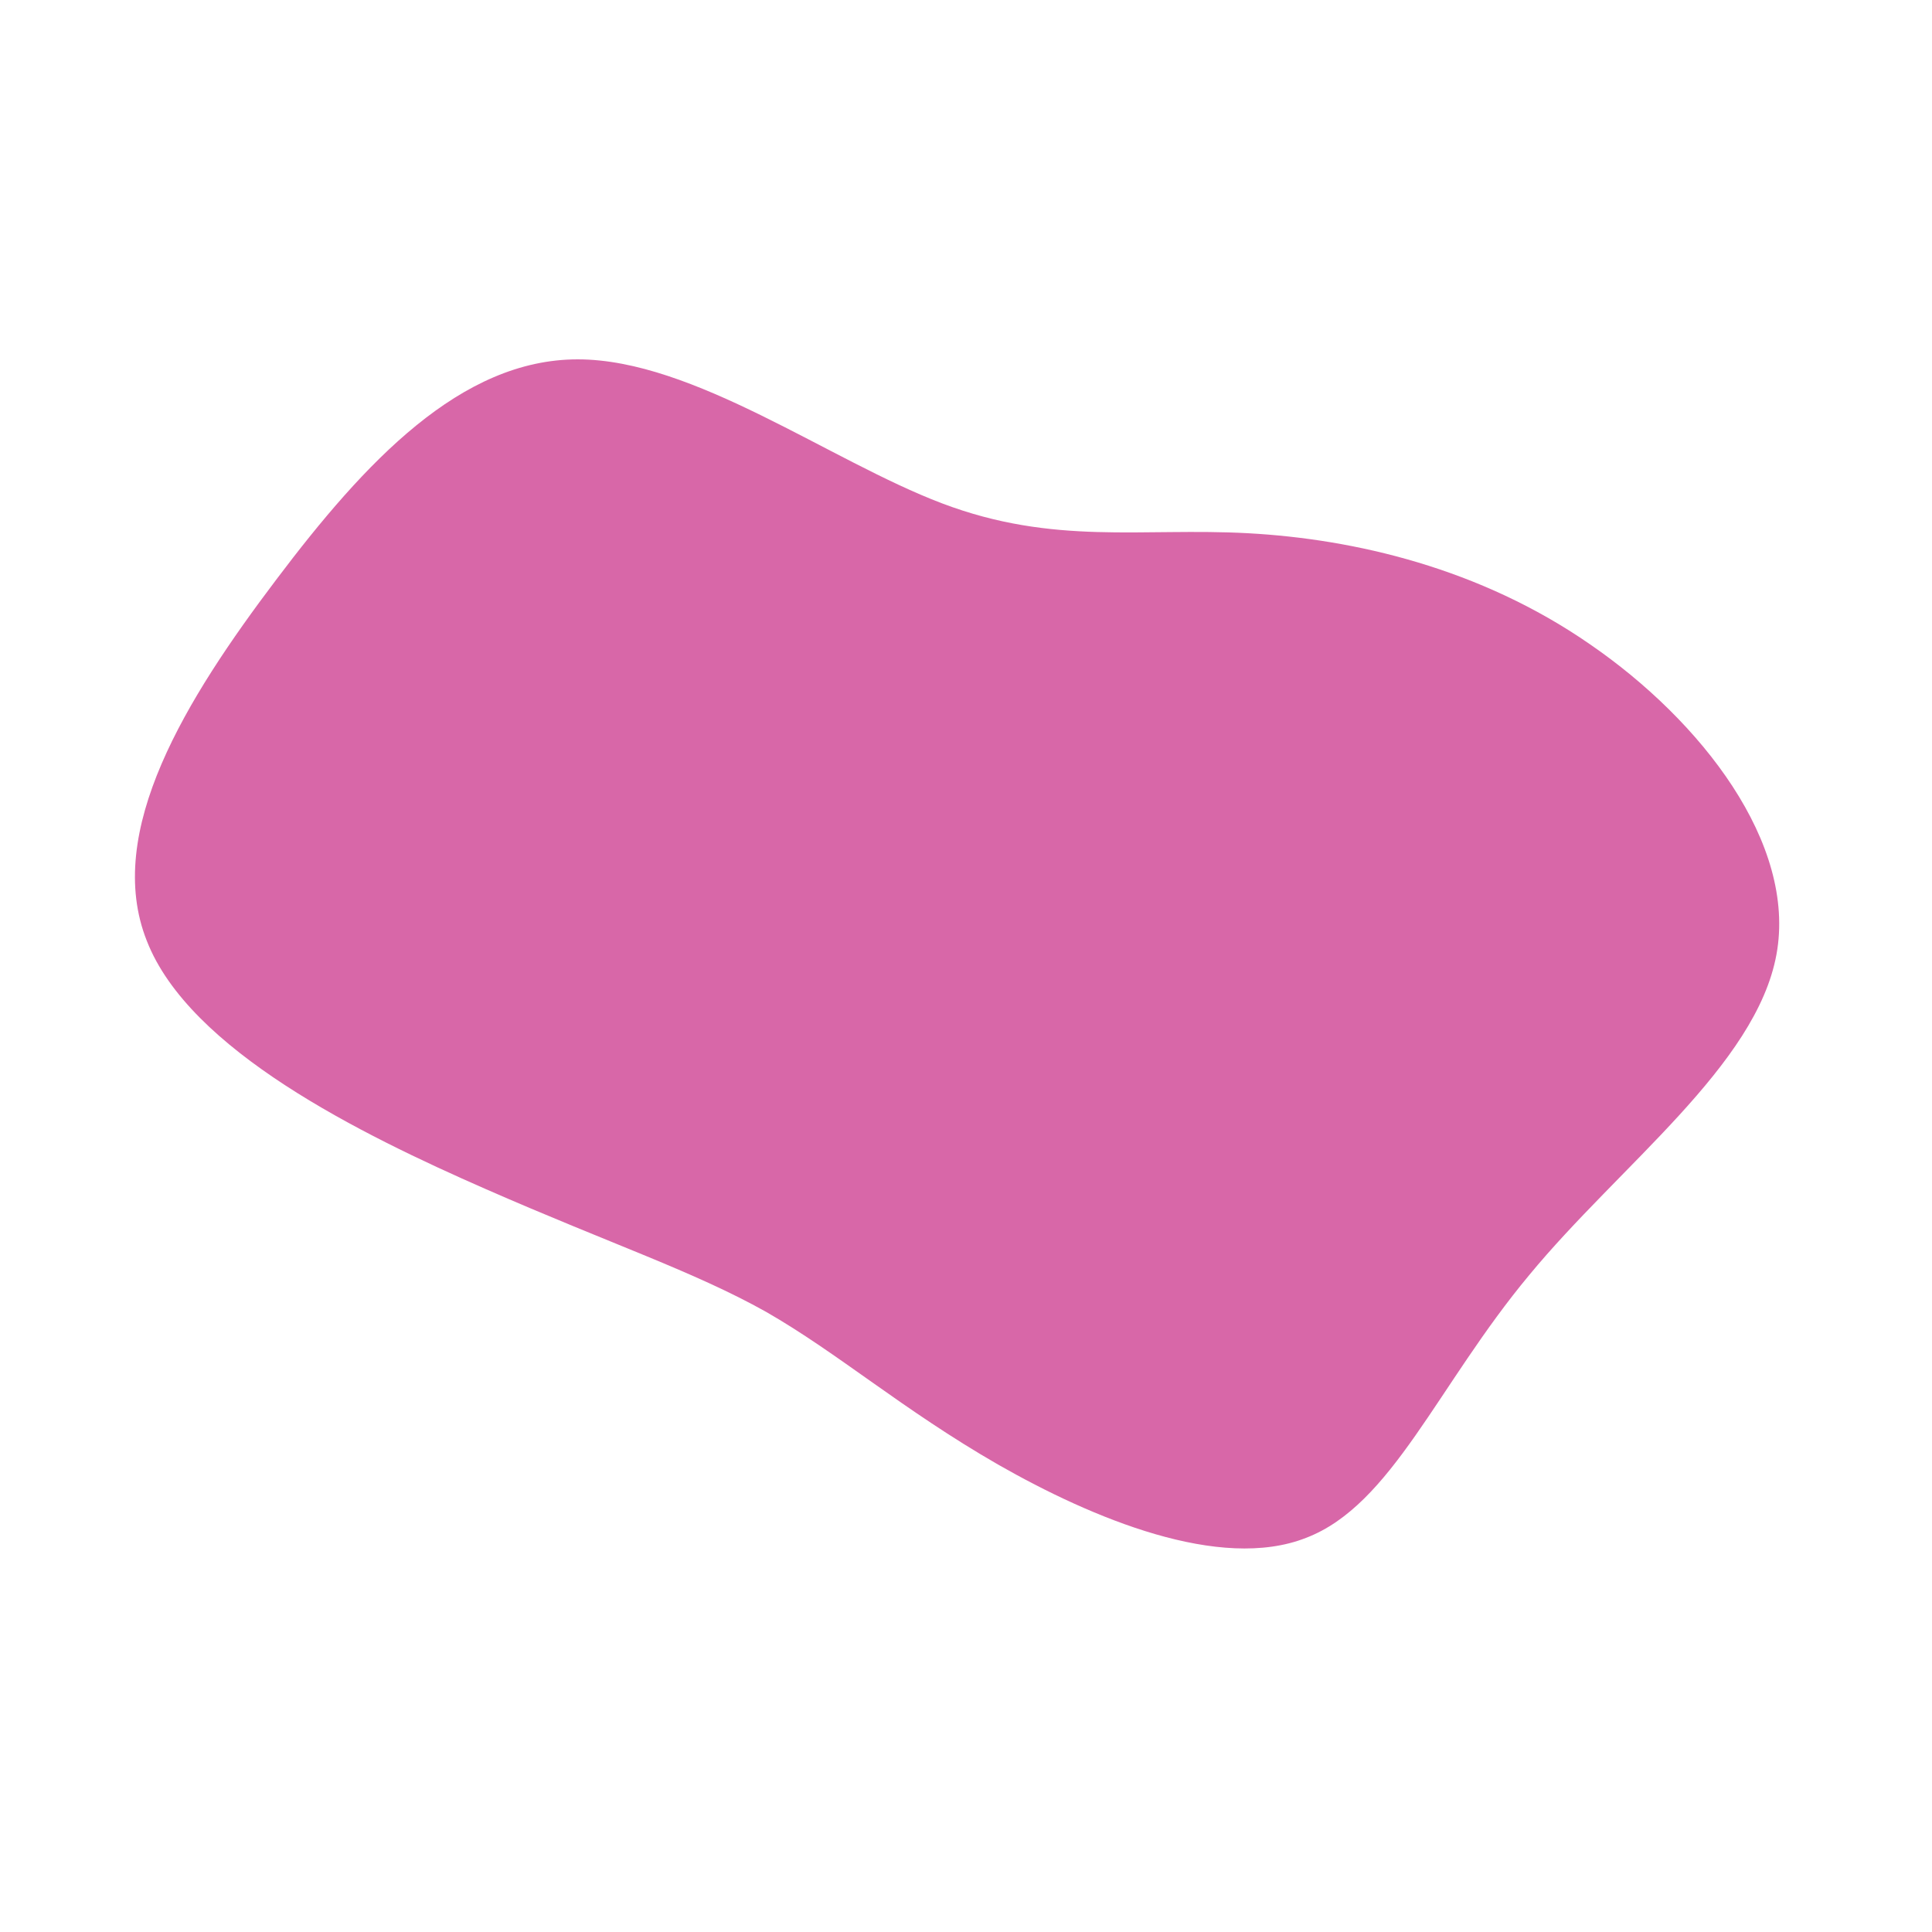
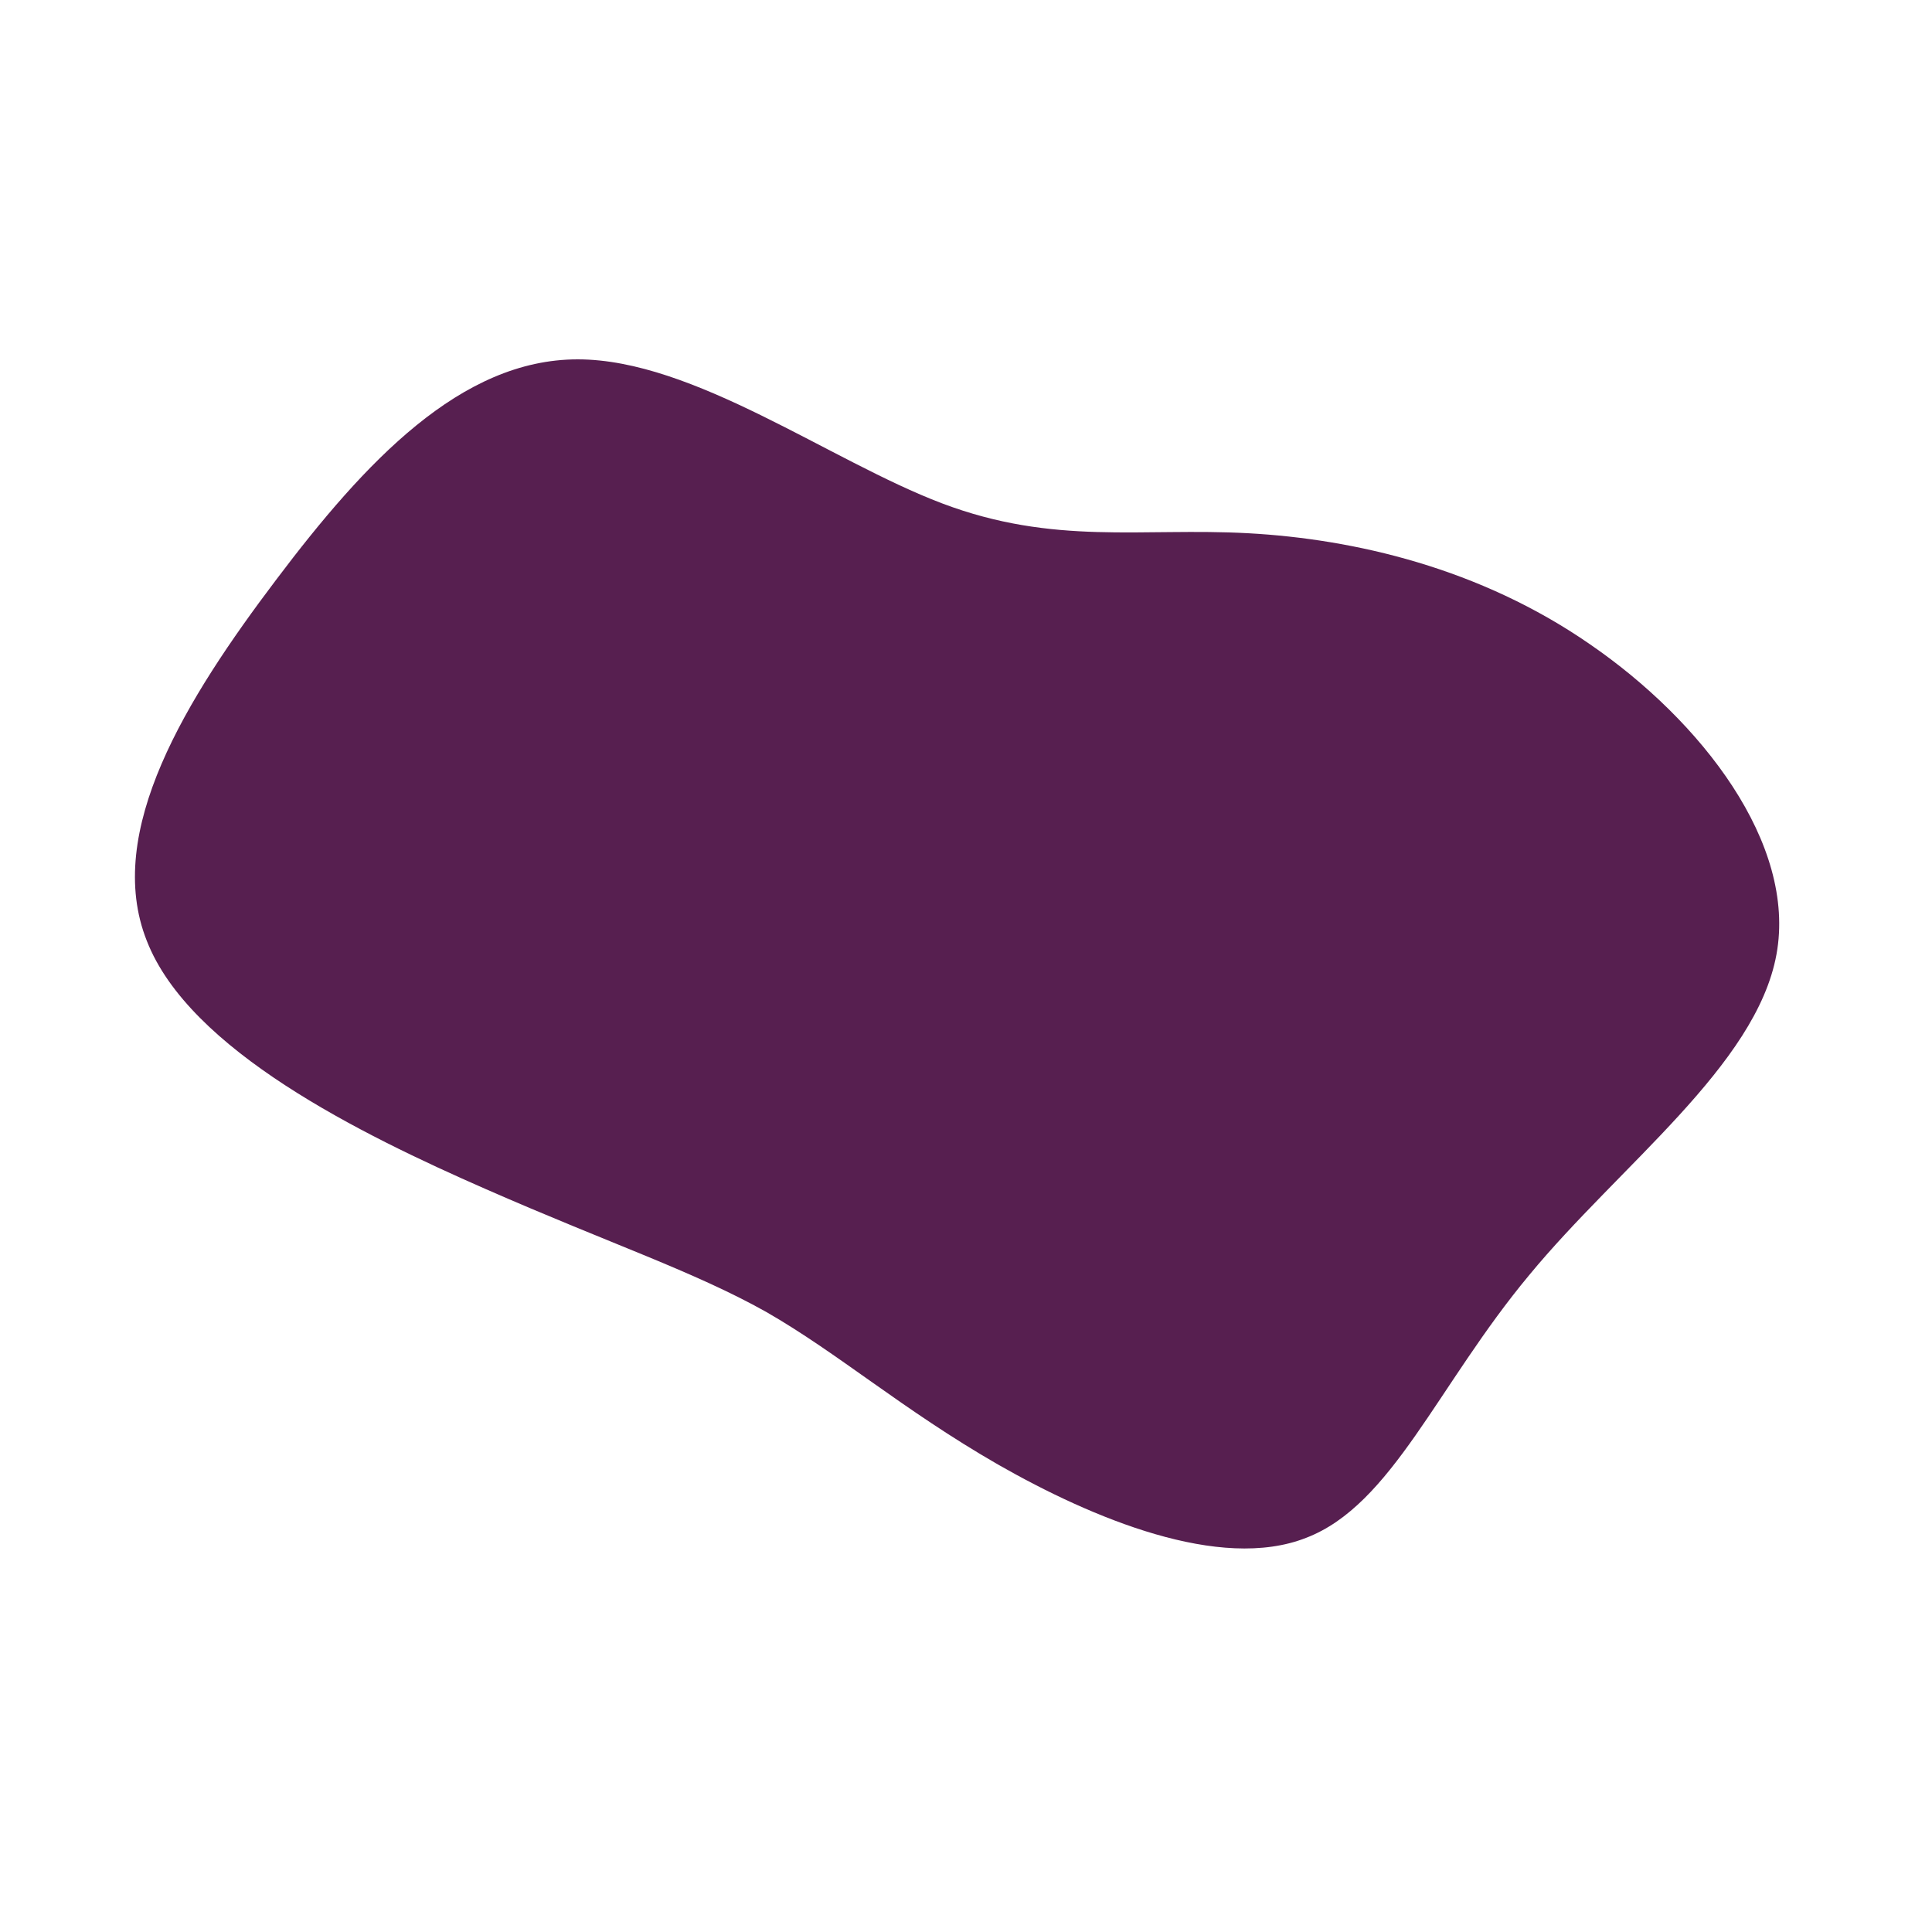
<svg xmlns="http://www.w3.org/2000/svg" viewBox="0 0 200 200">
-   <path fill="#D867A8" d="M29.2,-44.8C40.2,-44.2,53.2,-41.2,64.6,-33.3C76.1,-25.4,86,-12.7,83.9,-1.2C81.8,10.3,67.7,20.6,58.3,32C48.8,43.4,44.1,55.8,35.2,59.2C26.3,62.7,13.1,57.2,3.3,51.6C-6.6,45.9,-13.2,40.1,-20.7,35.8C-28.2,31.6,-36.7,28.8,-49.7,23.1C-62.7,17.4,-80.4,8.7,-84.8,-2.6C-89.3,-13.9,-80.7,-27.7,-71.4,-40C-62.2,-52.2,-52.3,-62.8,-40.2,-62.8C-28.2,-62.8,-14.1,-52.3,-2.5,-47.9C9.1,-43.5,18.2,-45.4,29.2,-44.8Z" transform="translate(100 100)" />
+   <path fill="#571f50" d="M29.2,-44.8C40.2,-44.2,53.2,-41.2,64.6,-33.3C76.1,-25.4,86,-12.7,83.9,-1.2C81.8,10.3,67.7,20.6,58.3,32C48.8,43.4,44.1,55.8,35.2,59.2C26.3,62.7,13.1,57.2,3.3,51.6C-6.6,45.9,-13.2,40.1,-20.7,35.8C-28.2,31.6,-36.7,28.8,-49.7,23.1C-62.7,17.4,-80.4,8.7,-84.8,-2.6C-89.3,-13.9,-80.7,-27.7,-71.4,-40C-62.2,-52.2,-52.3,-62.8,-40.2,-62.8C-28.2,-62.8,-14.1,-52.3,-2.5,-47.9C9.1,-43.5,18.2,-45.4,29.2,-44.8Z" transform="translate(100 100)" />
</svg>
